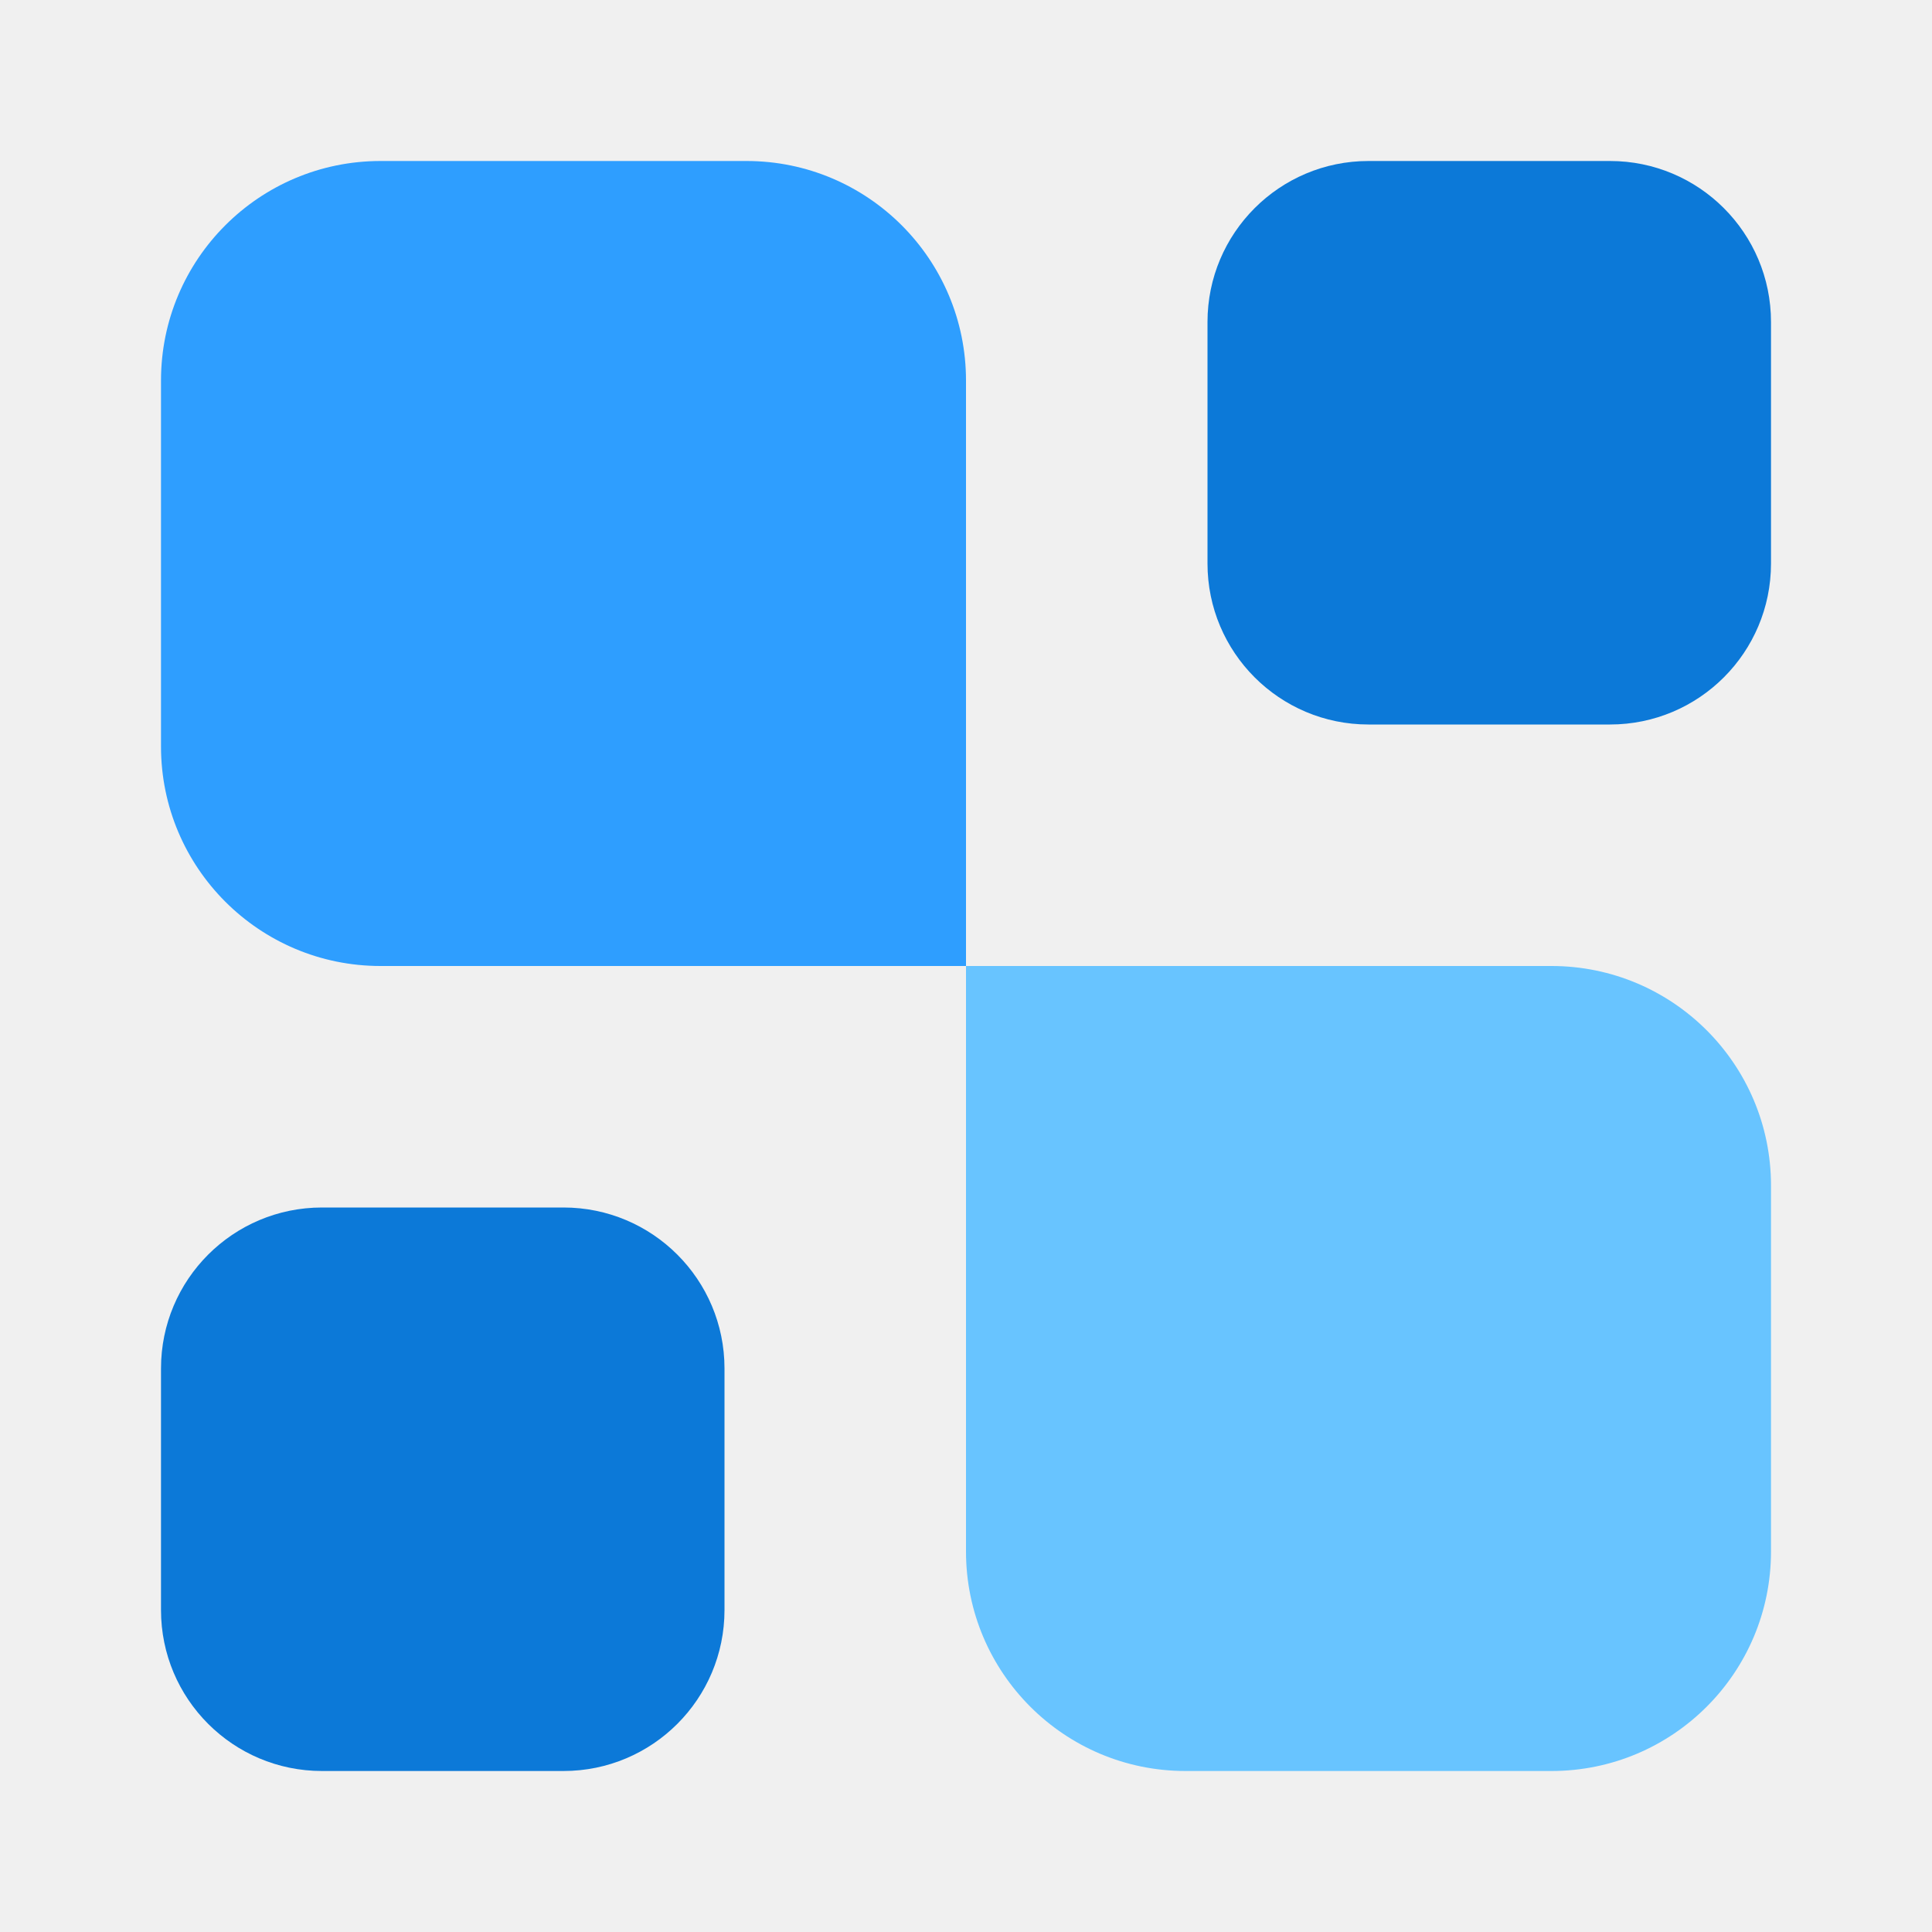
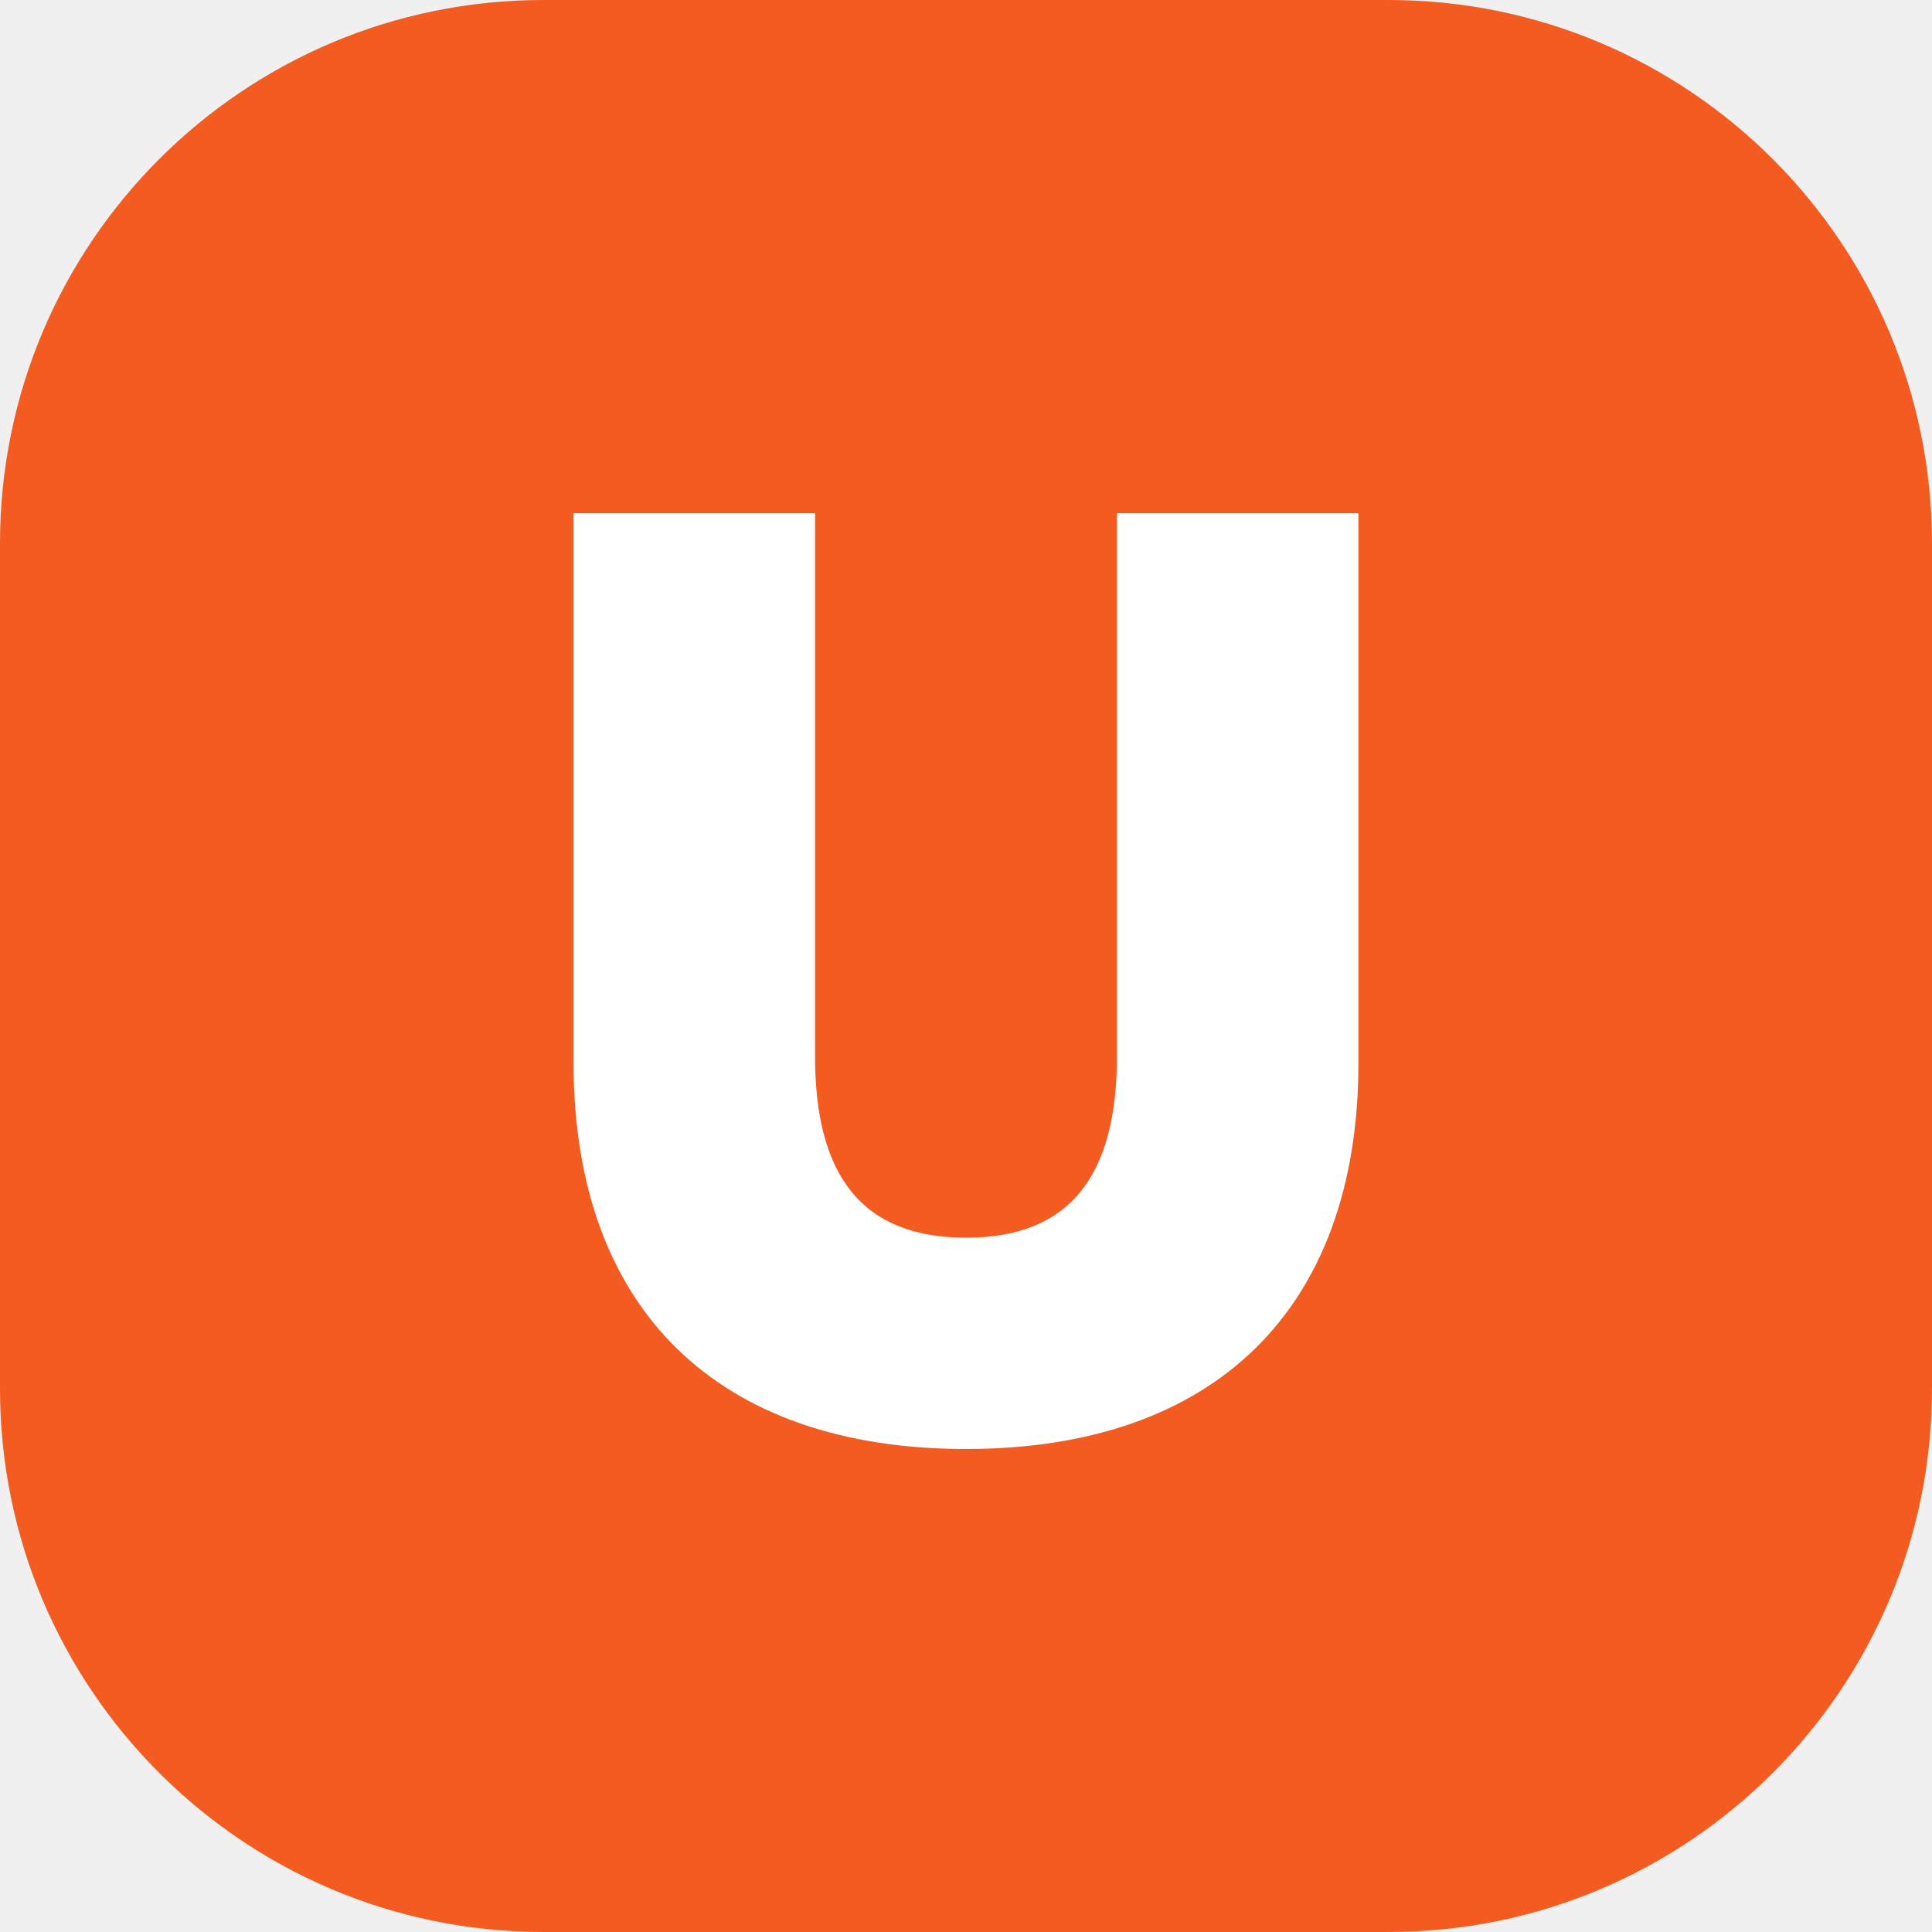
- <svg xmlns="http://www.w3.org/2000/svg" width="24" height="24" viewBox="0 0 24 24" fill="none">
-   <path d="M22 19.273C22 20.779 20.779 22 19.273 22H14.727C13.221 22 12 20.779 12 19.273V12H19.273C20.779 12 22 13.221 22 14.727V19.273Z" fill="#68C4FF" />
-   <path d="M20 2C21.105 2 22 2.895 22 4V7C22 8.105 21.105 9 20 9H17C15.895 9 15 8.105 15 7V4C15 2.895 15.895 2 17 2H20Z" fill="#0C79D8" />
-   <path d="M7 15C8.105 15 9 15.895 9 17V20C9 21.105 8.105 22 7 22H4C2.895 22 2 21.105 2 20V17C2 15.895 2.895 15 4 15H7Z" fill="#0C79D8" />
-   <path d="M12 12H4.727C3.221 12 2 10.779 2 9.273V4.727C2 3.221 3.221 2 4.727 2H9.273C10.779 2 12 3.221 12 4.727V12Z" fill="#2E9EFF" />
+ <svg xmlns="http://www.w3.org/2000/svg" width="32" height="32" viewBox="0 0 32 32">
+   <rect width="32" height="32" rx="9" fill="#F45B20" />
+   <path d="M9.5 8.5v9.1c0 4.1 2.4 6.4 6.5 6.4s6.5-2.3 6.5-6.4V8.5h-4v9c0 2-.8 3-2.5 3s-2.5-1-2.5-3v-9h-4Z" fill="white" />
</svg>
